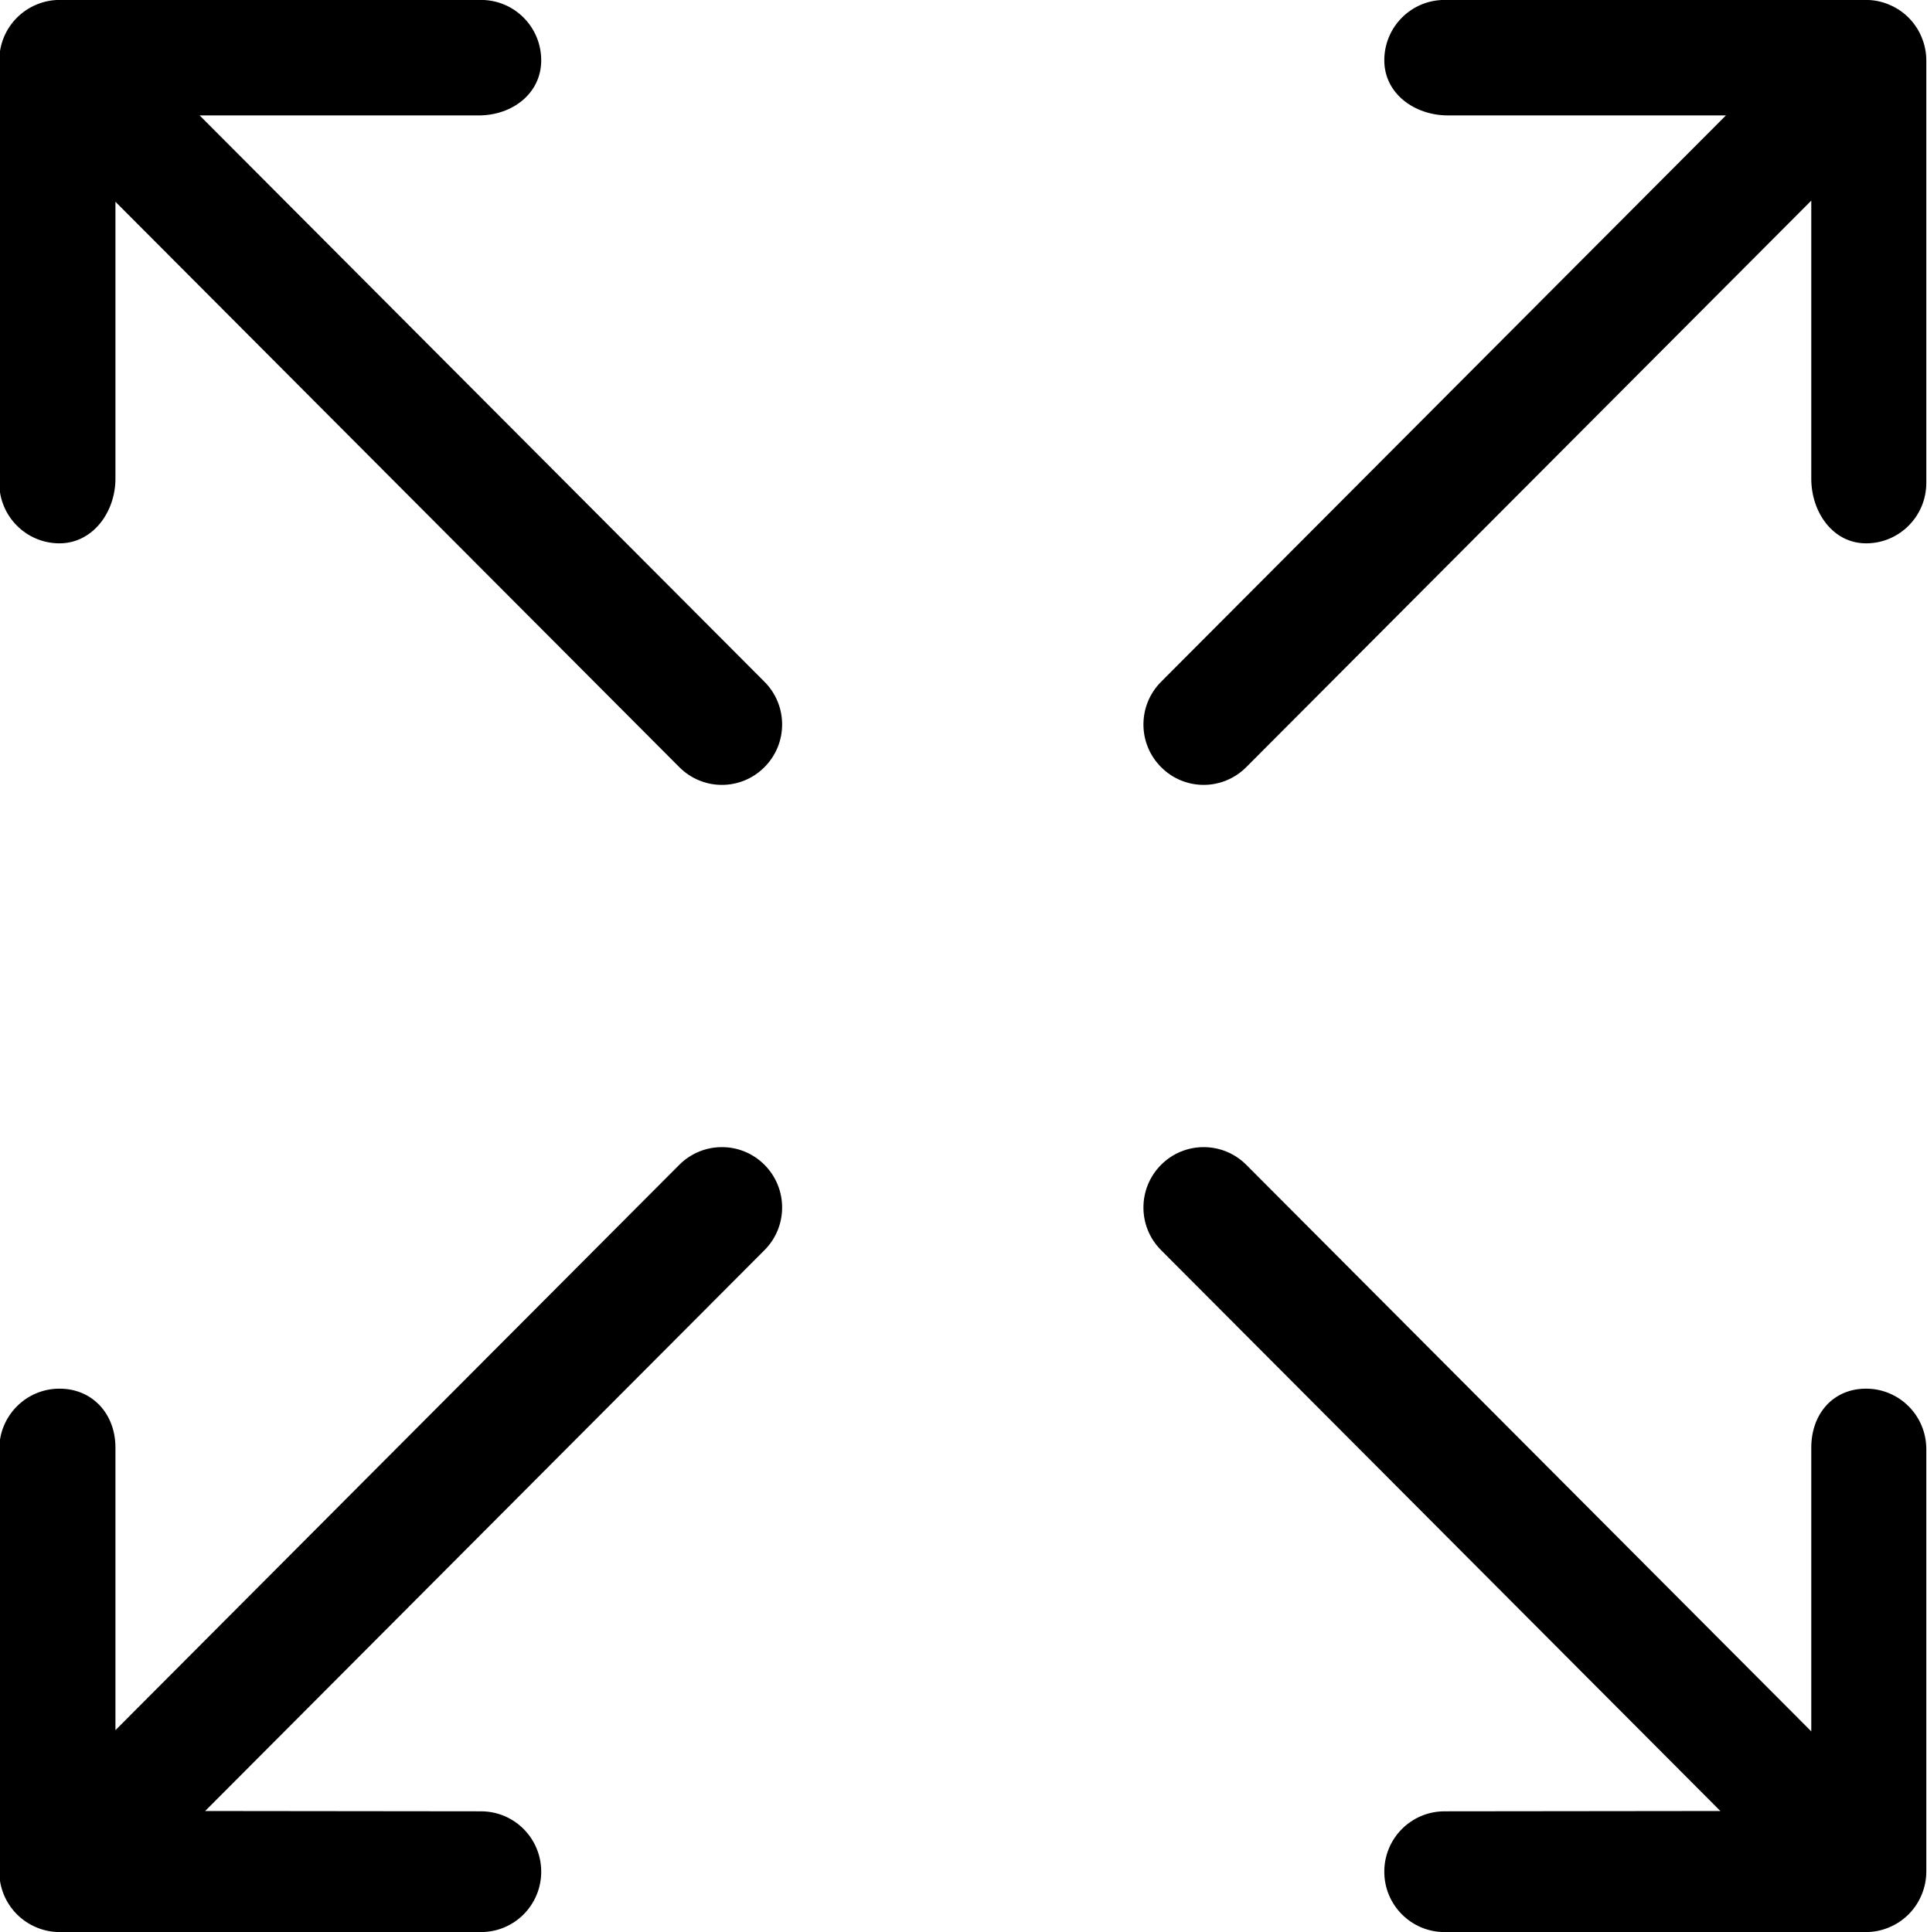
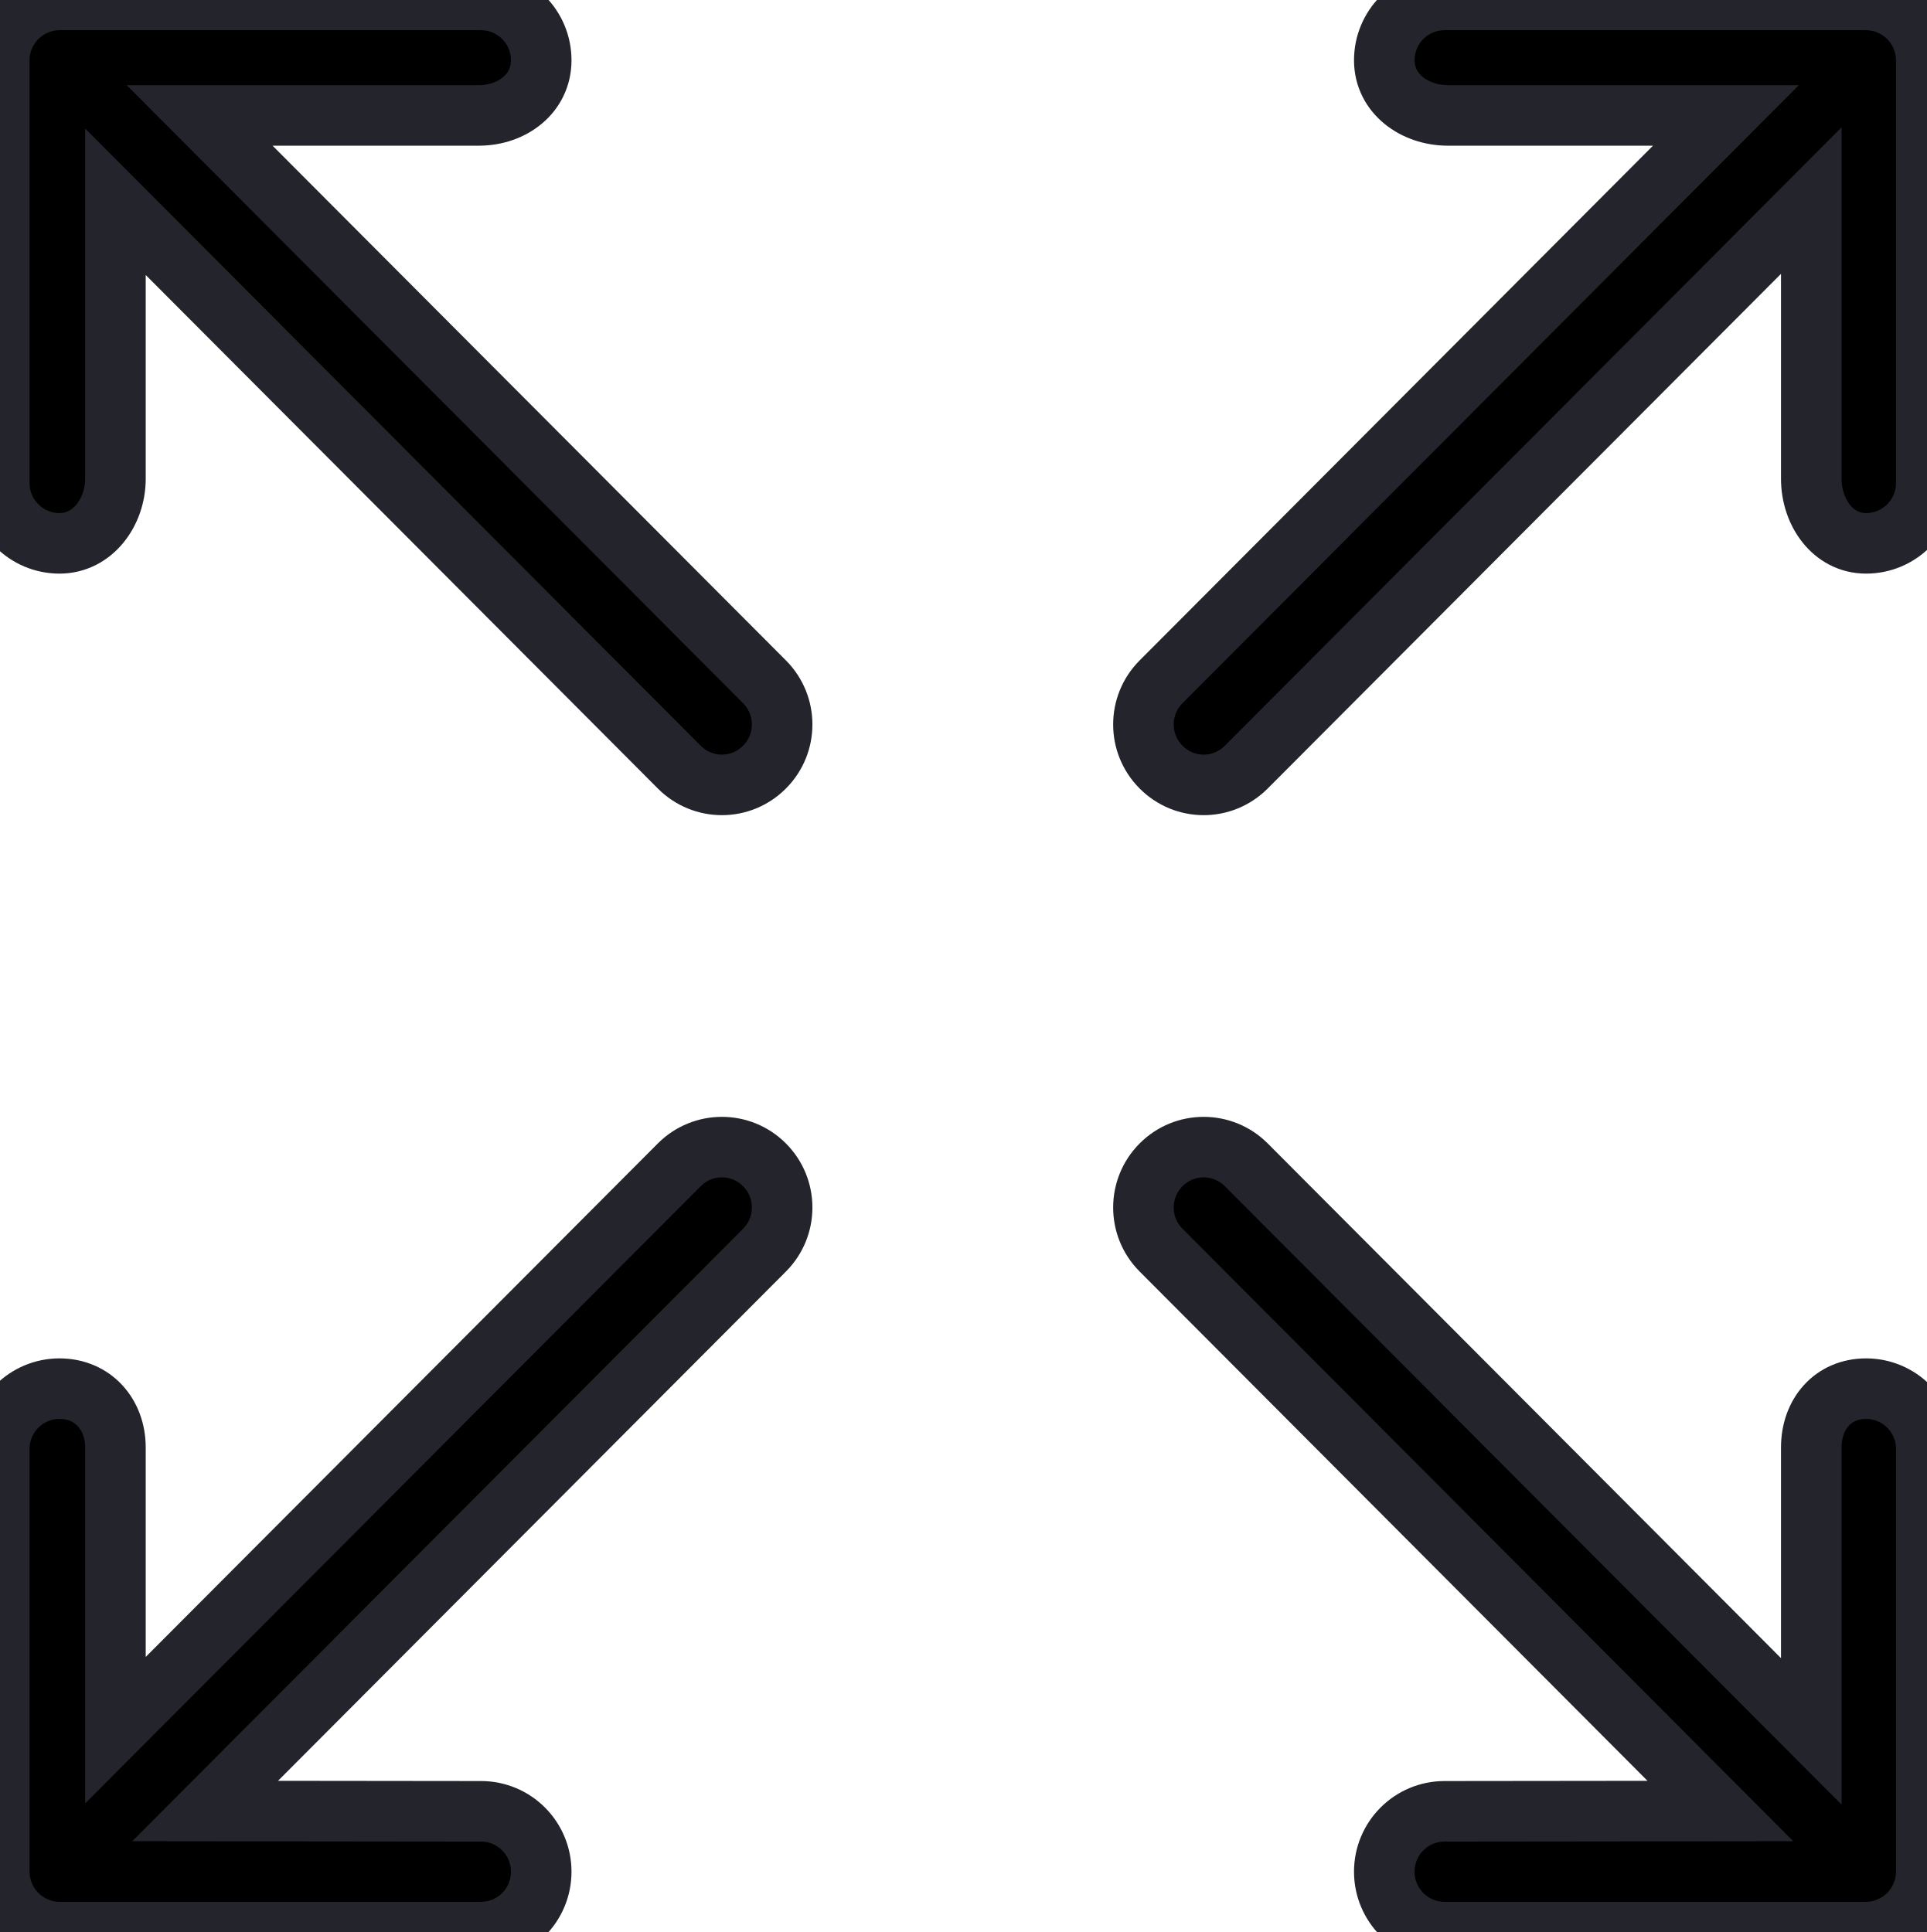
- <svg xmlns="http://www.w3.org/2000/svg" fill="#000000" preserveAspectRatio="xMidYMid" width="31.812" height="31.906" viewBox="0 0 31.812 31.906">
+ <svg xmlns="http://www.w3.org/2000/svg" fill="#000000" preserveAspectRatio="xMidYMid" width="31.812" height="31.906" viewBox="0 0 31.812 31.906" stroke="#24242c" stroke-width="1">
  <path d="M31.728,31.291 C31.628,31.535 31.434,31.729 31.190,31.830 C31.069,31.881 30.940,31.907 30.811,31.907 L23.851,31.907 C23.301,31.907 22.856,31.461 22.856,30.910 C22.856,30.359 23.301,29.913 23.851,29.913 L28.405,29.908 L19.171,20.646 C18.782,20.257 18.782,19.626 19.171,19.236 C19.559,18.847 20.188,18.847 20.577,19.236 L29.906,28.593 L29.906,23.906 C29.906,23.355 30.261,22.933 30.811,22.933 C31.360,22.933 31.805,23.379 31.805,23.930 L31.805,30.910 C31.805,31.040 31.779,31.169 31.728,31.291 ZM30.811,8.973 C30.261,8.973 29.906,8.457 29.906,7.906 L29.906,3.313 L20.577,12.669 C20.382,12.864 20.128,12.962 19.874,12.962 C19.619,12.962 19.365,12.864 19.171,12.669 C18.782,12.280 18.782,11.649 19.171,11.259 L28.497,1.906 L23.906,1.906 C23.356,1.906 22.856,1.546 22.856,0.996 C22.856,0.445 23.301,-0.001 23.851,-0.001 L30.811,-0.001 C30.811,-0.001 30.811,-0.001 30.812,-0.001 C30.941,-0.001 31.069,0.025 31.190,0.076 C31.434,0.177 31.628,0.371 31.728,0.615 C31.779,0.737 31.805,0.866 31.805,0.996 L31.805,7.976 C31.805,8.526 31.360,8.973 30.811,8.973 ZM3.387,29.908 L7.942,29.913 C8.492,29.913 8.936,30.359 8.936,30.910 C8.936,31.461 8.492,31.907 7.942,31.907 L0.982,31.907 C0.853,31.907 0.724,31.881 0.602,31.830 C0.359,31.729 0.165,31.535 0.064,31.291 C0.014,31.169 -0.012,31.040 -0.012,30.910 L-0.012,23.930 C-0.012,23.379 0.433,22.933 0.982,22.933 C1.532,22.933 1.906,23.355 1.906,23.906 L1.906,28.573 L11.216,19.236 C11.605,18.847 12.234,18.847 12.622,19.236 C13.011,19.626 13.011,20.257 12.622,20.646 L3.387,29.908 ZM11.919,12.962 C11.665,12.962 11.410,12.864 11.216,12.669 L1.906,3.332 L1.906,7.906 C1.906,8.457 1.532,8.973 0.982,8.973 C0.433,8.973 -0.012,8.526 -0.012,7.976 L-0.012,0.996 C-0.012,0.866 0.014,0.737 0.064,0.615 C0.165,0.371 0.359,0.177 0.602,0.076 C0.723,0.025 0.852,-0.001 0.980,-0.001 C0.981,-0.001 0.981,-0.001 0.982,-0.001 L7.942,-0.001 C8.492,-0.001 8.936,0.445 8.936,0.996 C8.936,1.546 8.456,1.906 7.906,1.906 L3.296,1.906 L12.622,11.259 C13.011,11.649 13.011,12.280 12.622,12.669 C12.428,12.864 12.174,12.962 11.919,12.962 Z" />
</svg>
